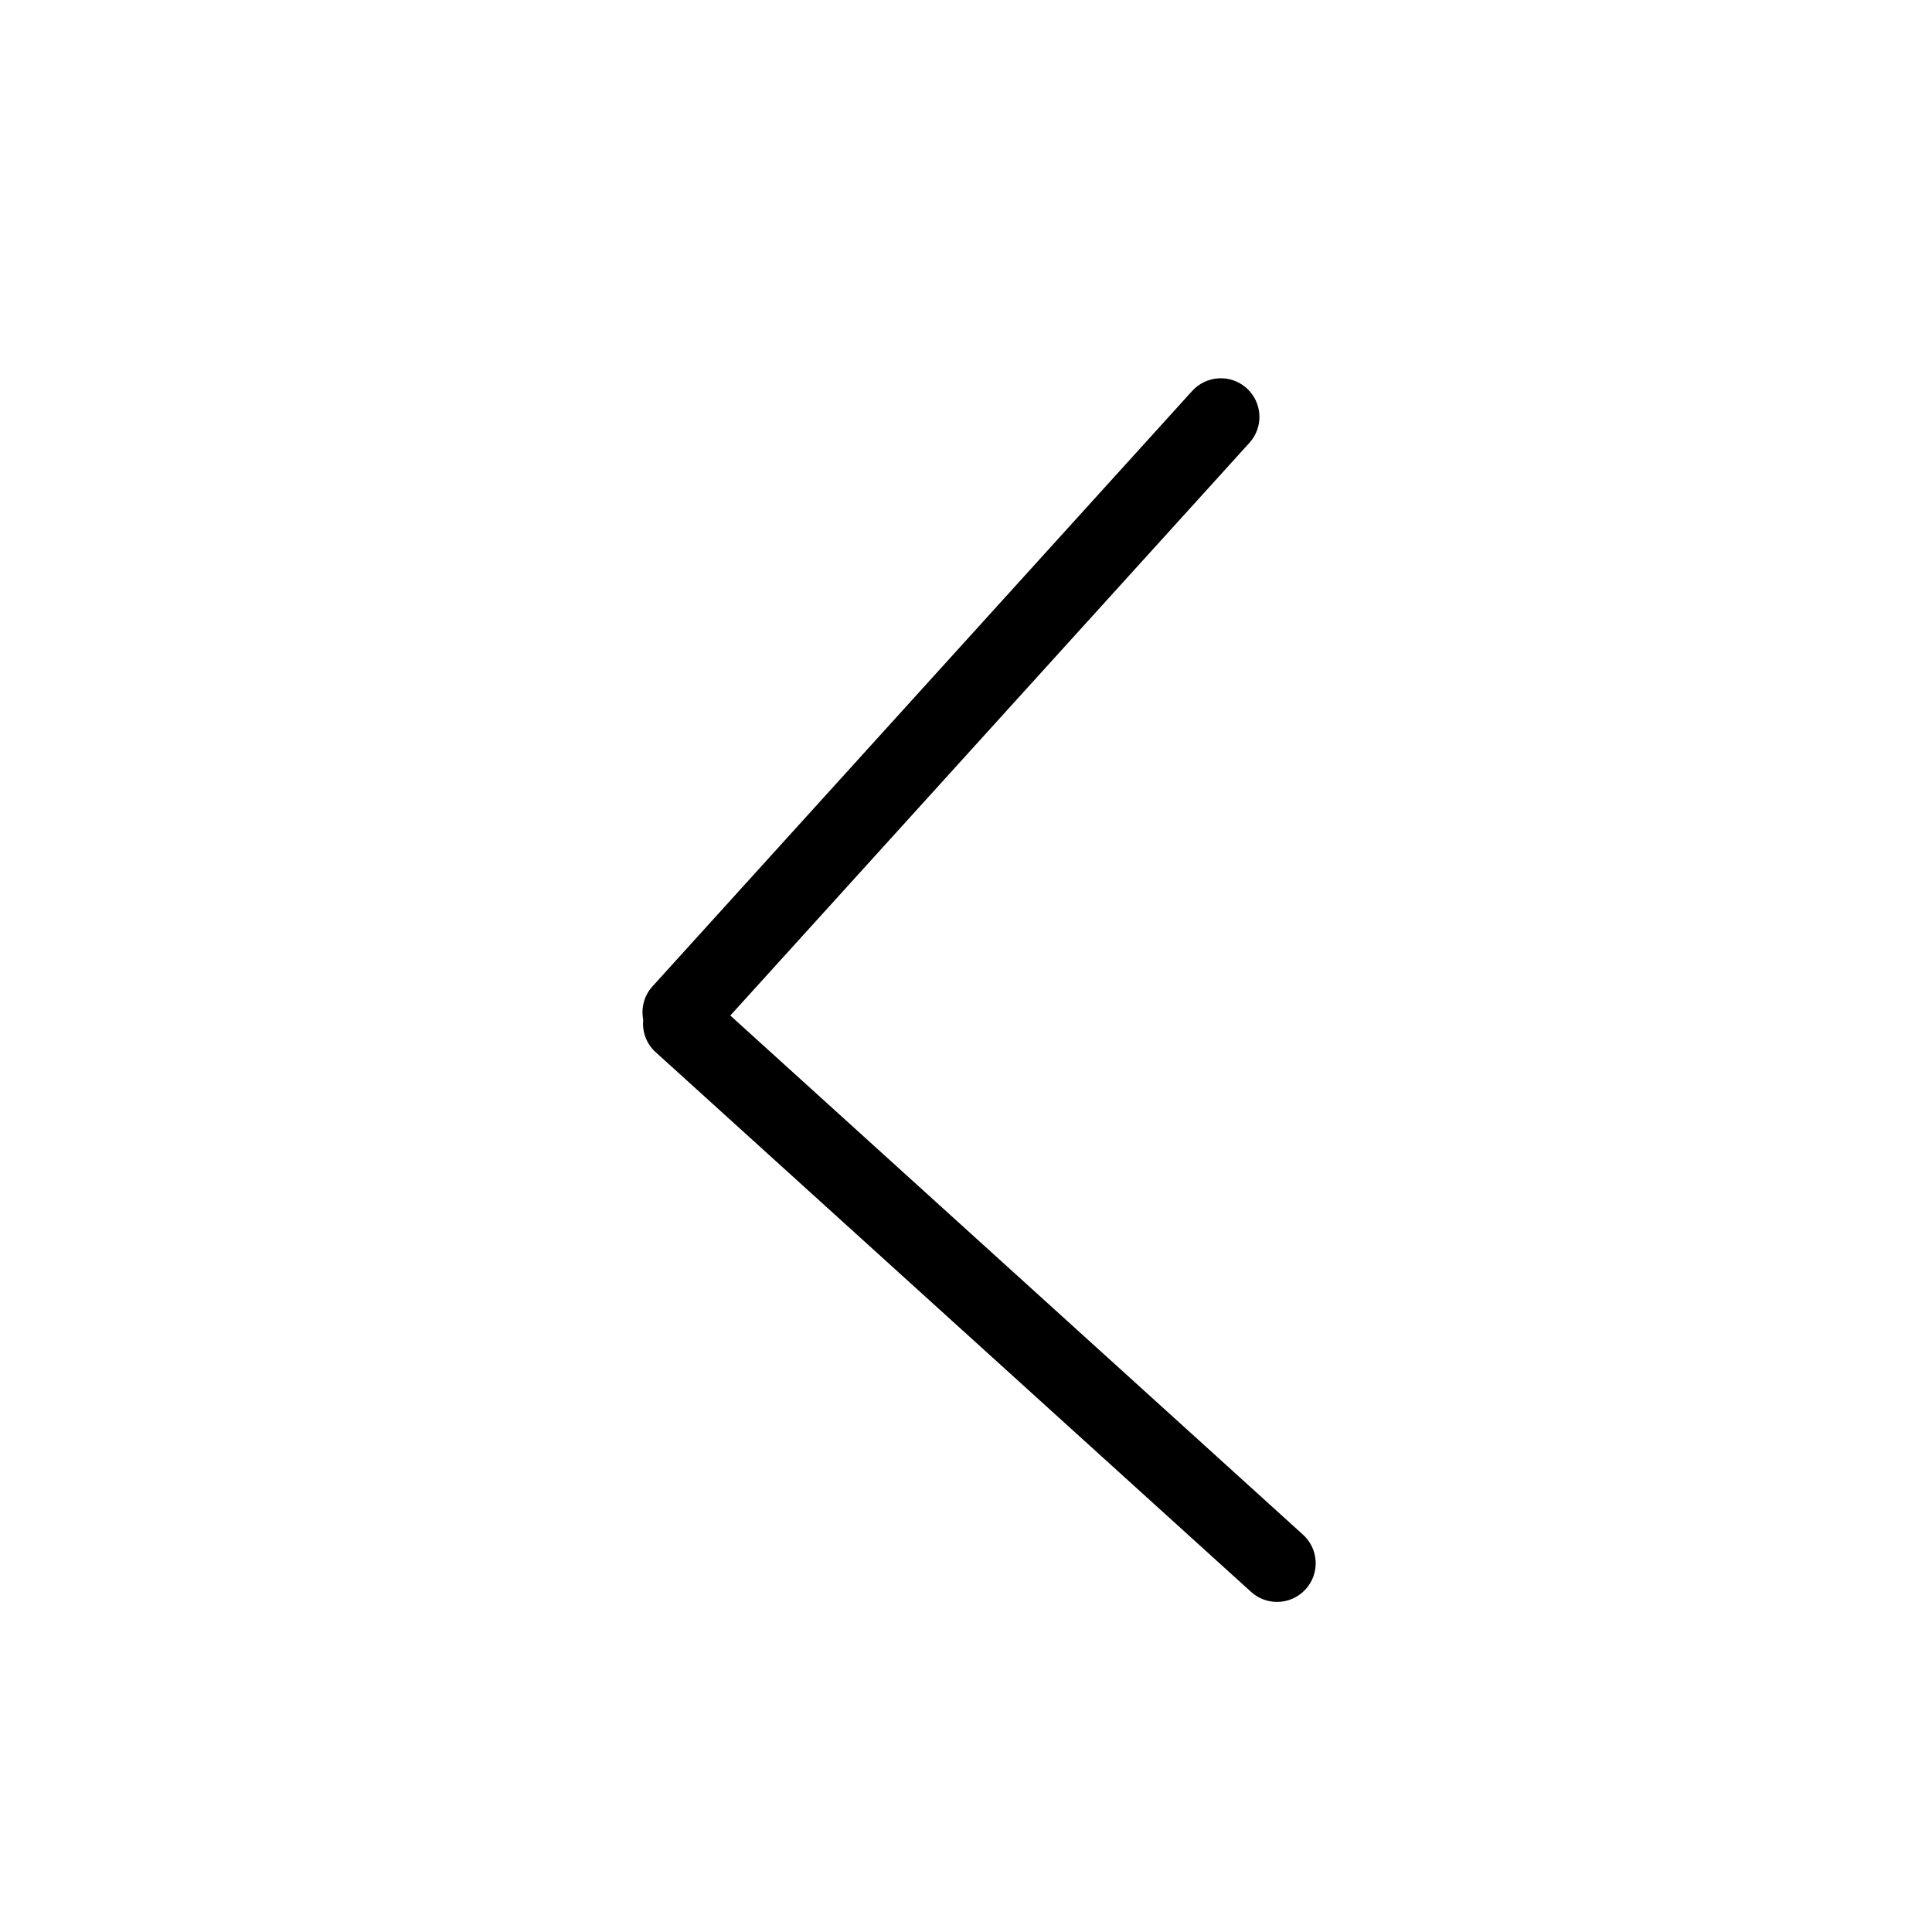
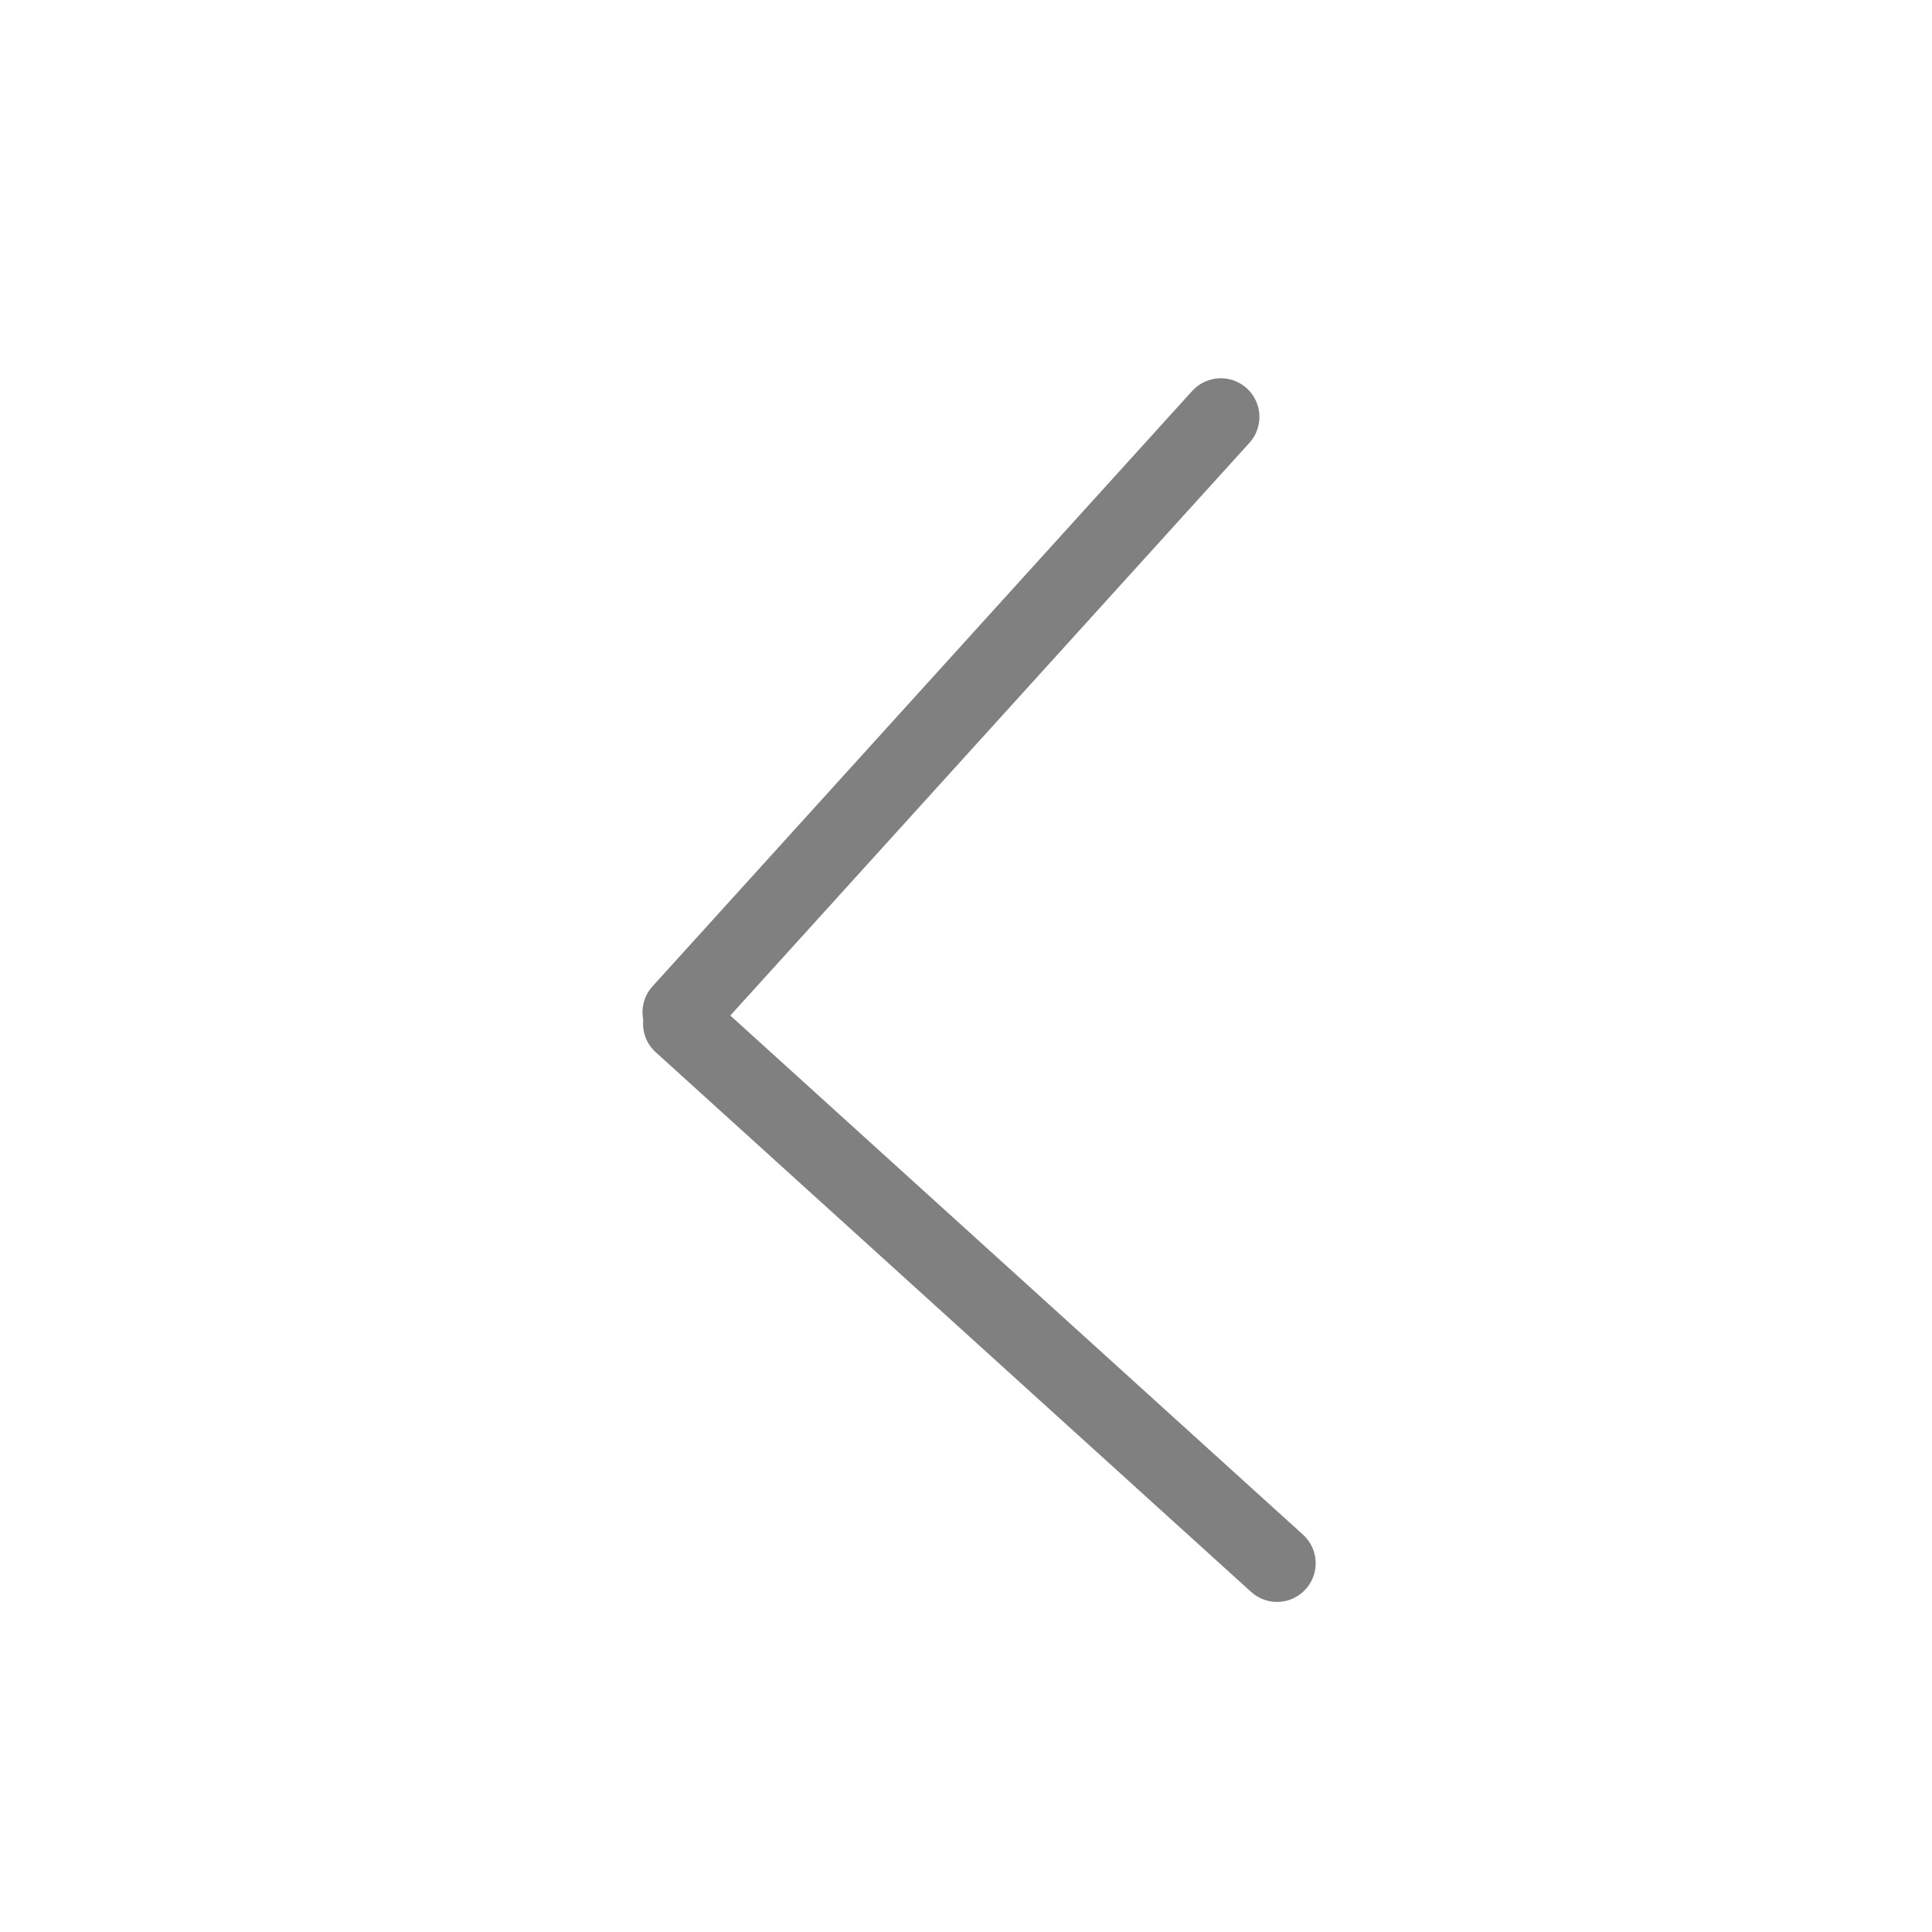
- <svg xmlns="http://www.w3.org/2000/svg" fill="#000000" version="1.1" id="Layer_1" width="24px" height="24px" viewBox="0 0 100 100" enable-background="new 0 0 100 100" xml:space="preserve">
+ <svg xmlns="http://www.w3.org/2000/svg" fill="#808080" version="1.1" id="Layer_1" width="24px" height="24px" viewBox="0 0 100 100" enable-background="new 0 0 100 100" xml:space="preserve">
  <g>
    <path d="M33.934,54.458l30.822,27.938c0.383,0.348,0.864,0.519,1.344,0.519c0.545,0,1.087-0.222,1.482-0.657   c0.741-0.818,0.68-2.083-0.139-2.824L37.801,52.564L64.67,22.921c0.742-0.818,0.68-2.083-0.139-2.824   c-0.817-0.742-2.082-0.679-2.824,0.139L33.768,51.059c-0.439,0.485-0.59,1.126-0.475,1.723   C33.234,53.39,33.446,54.017,33.934,54.458z" />
  </g>
</svg>
